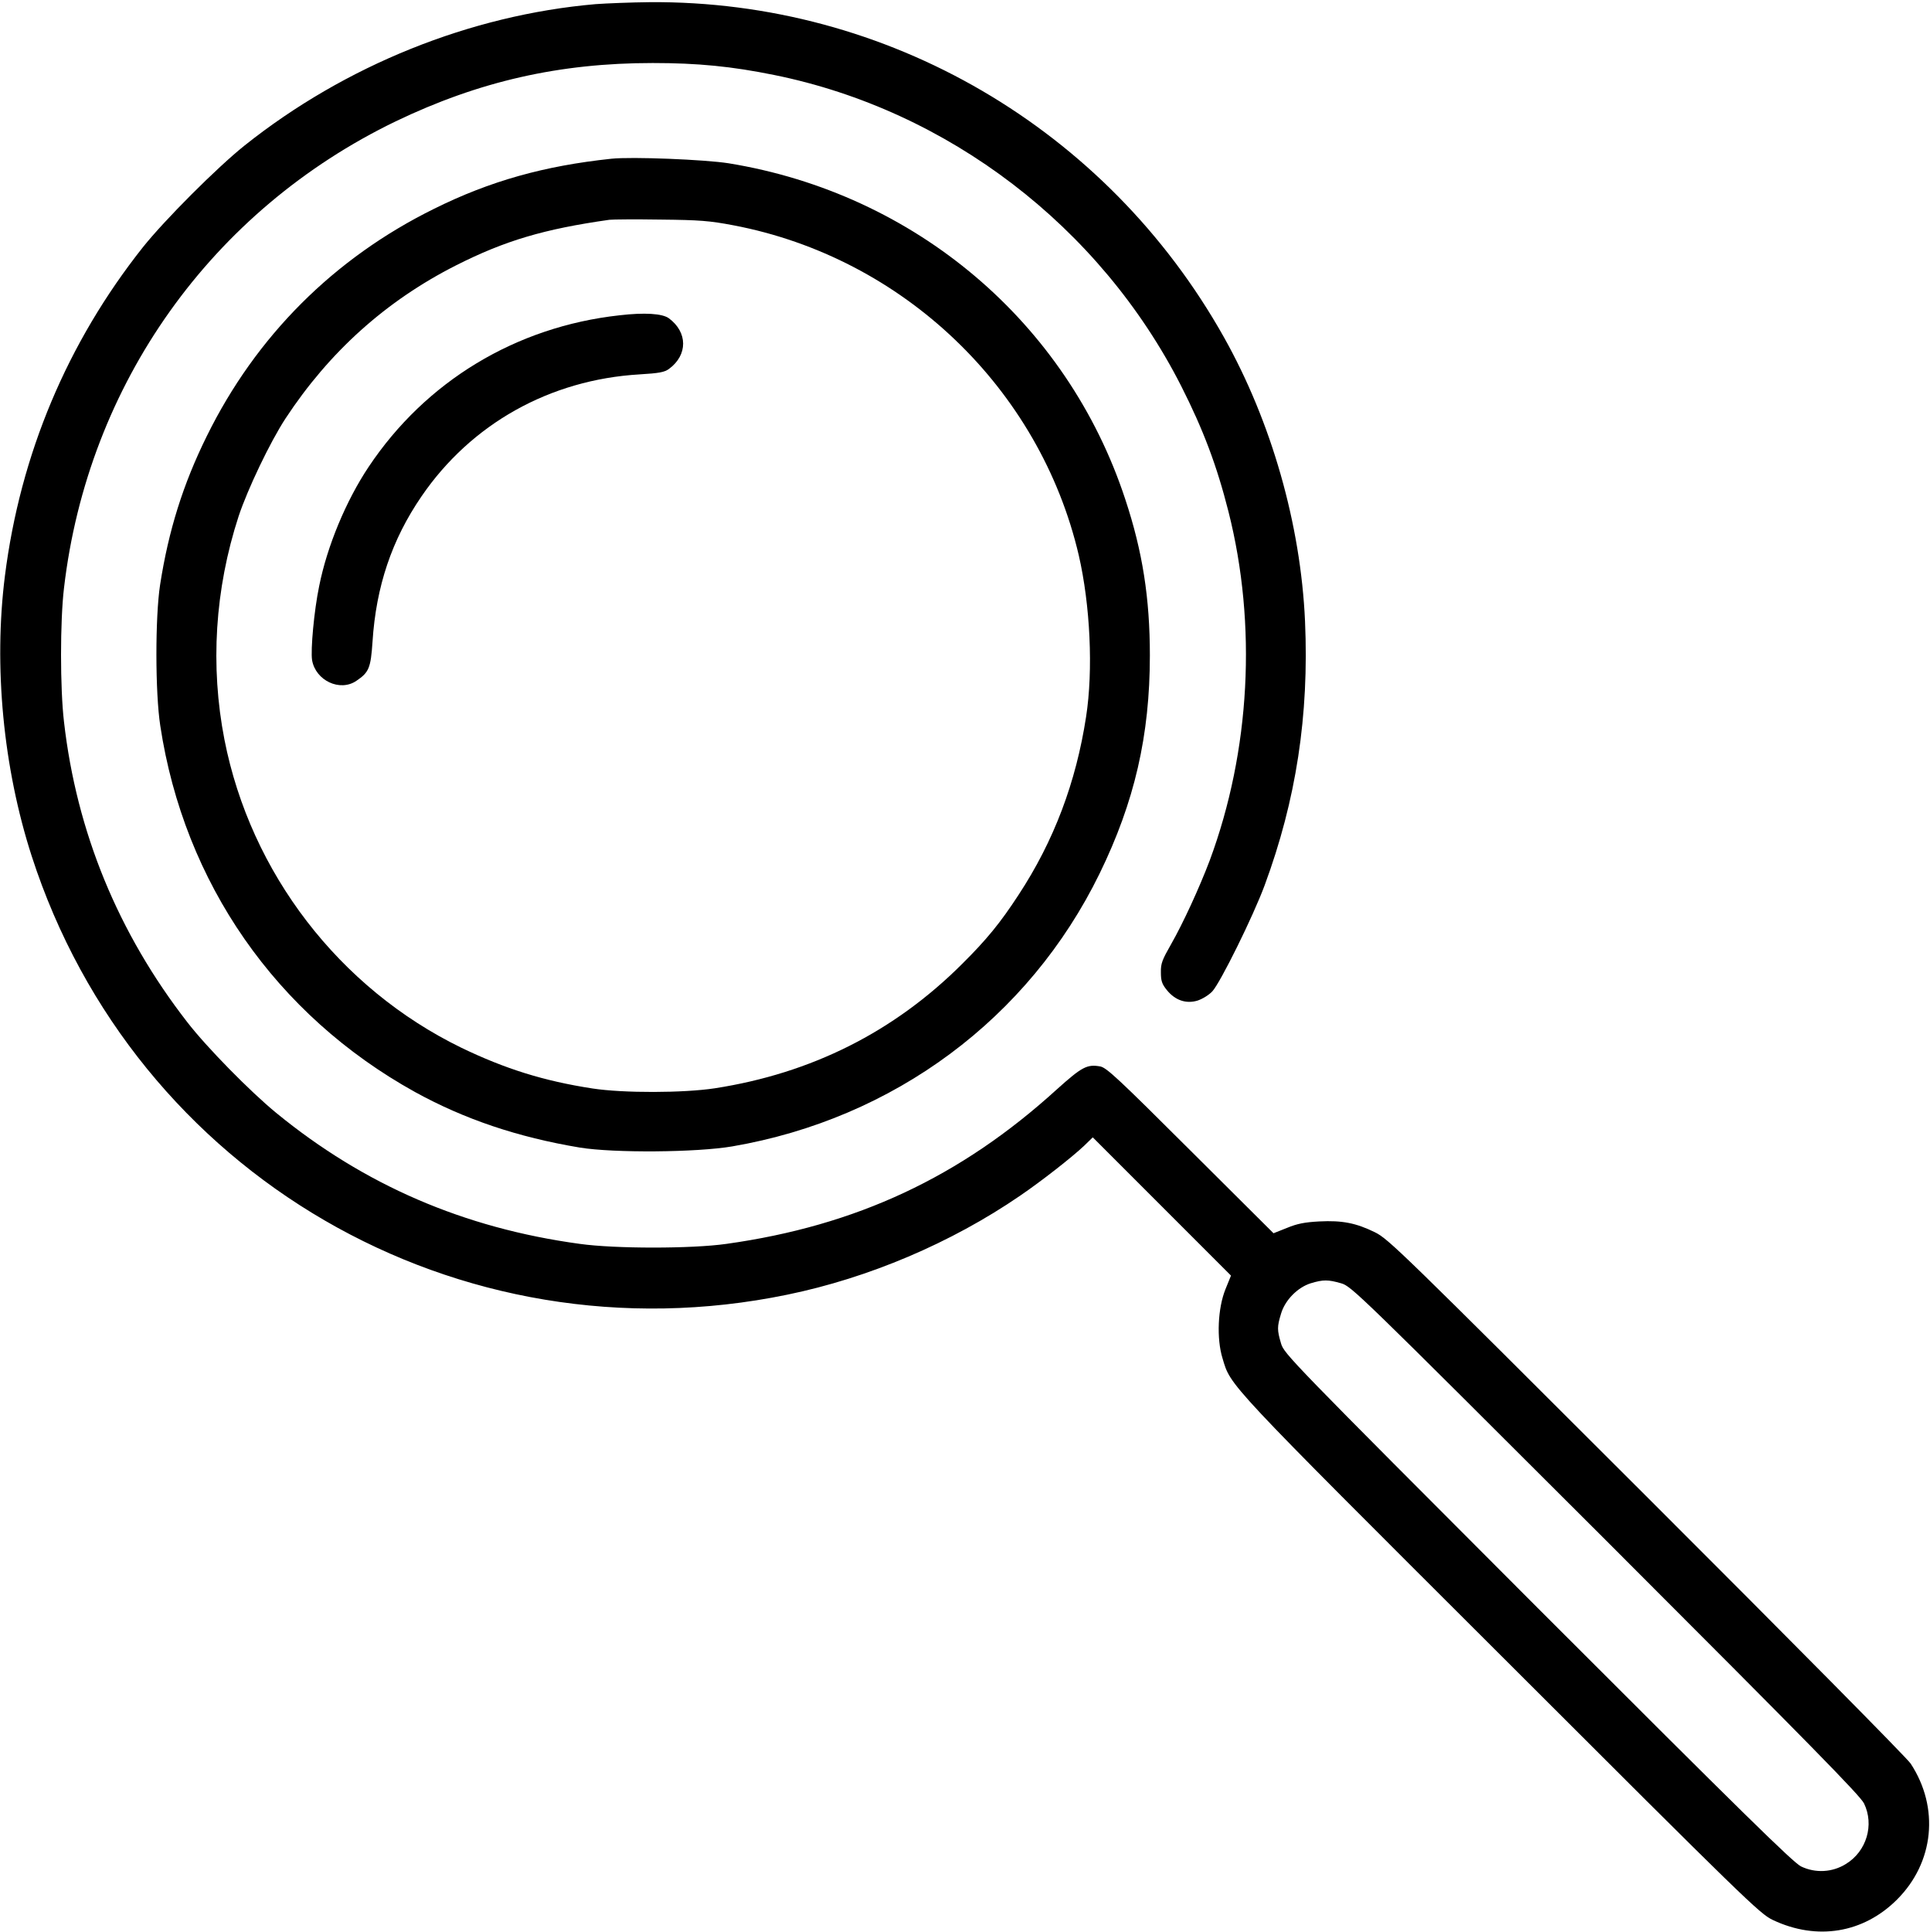
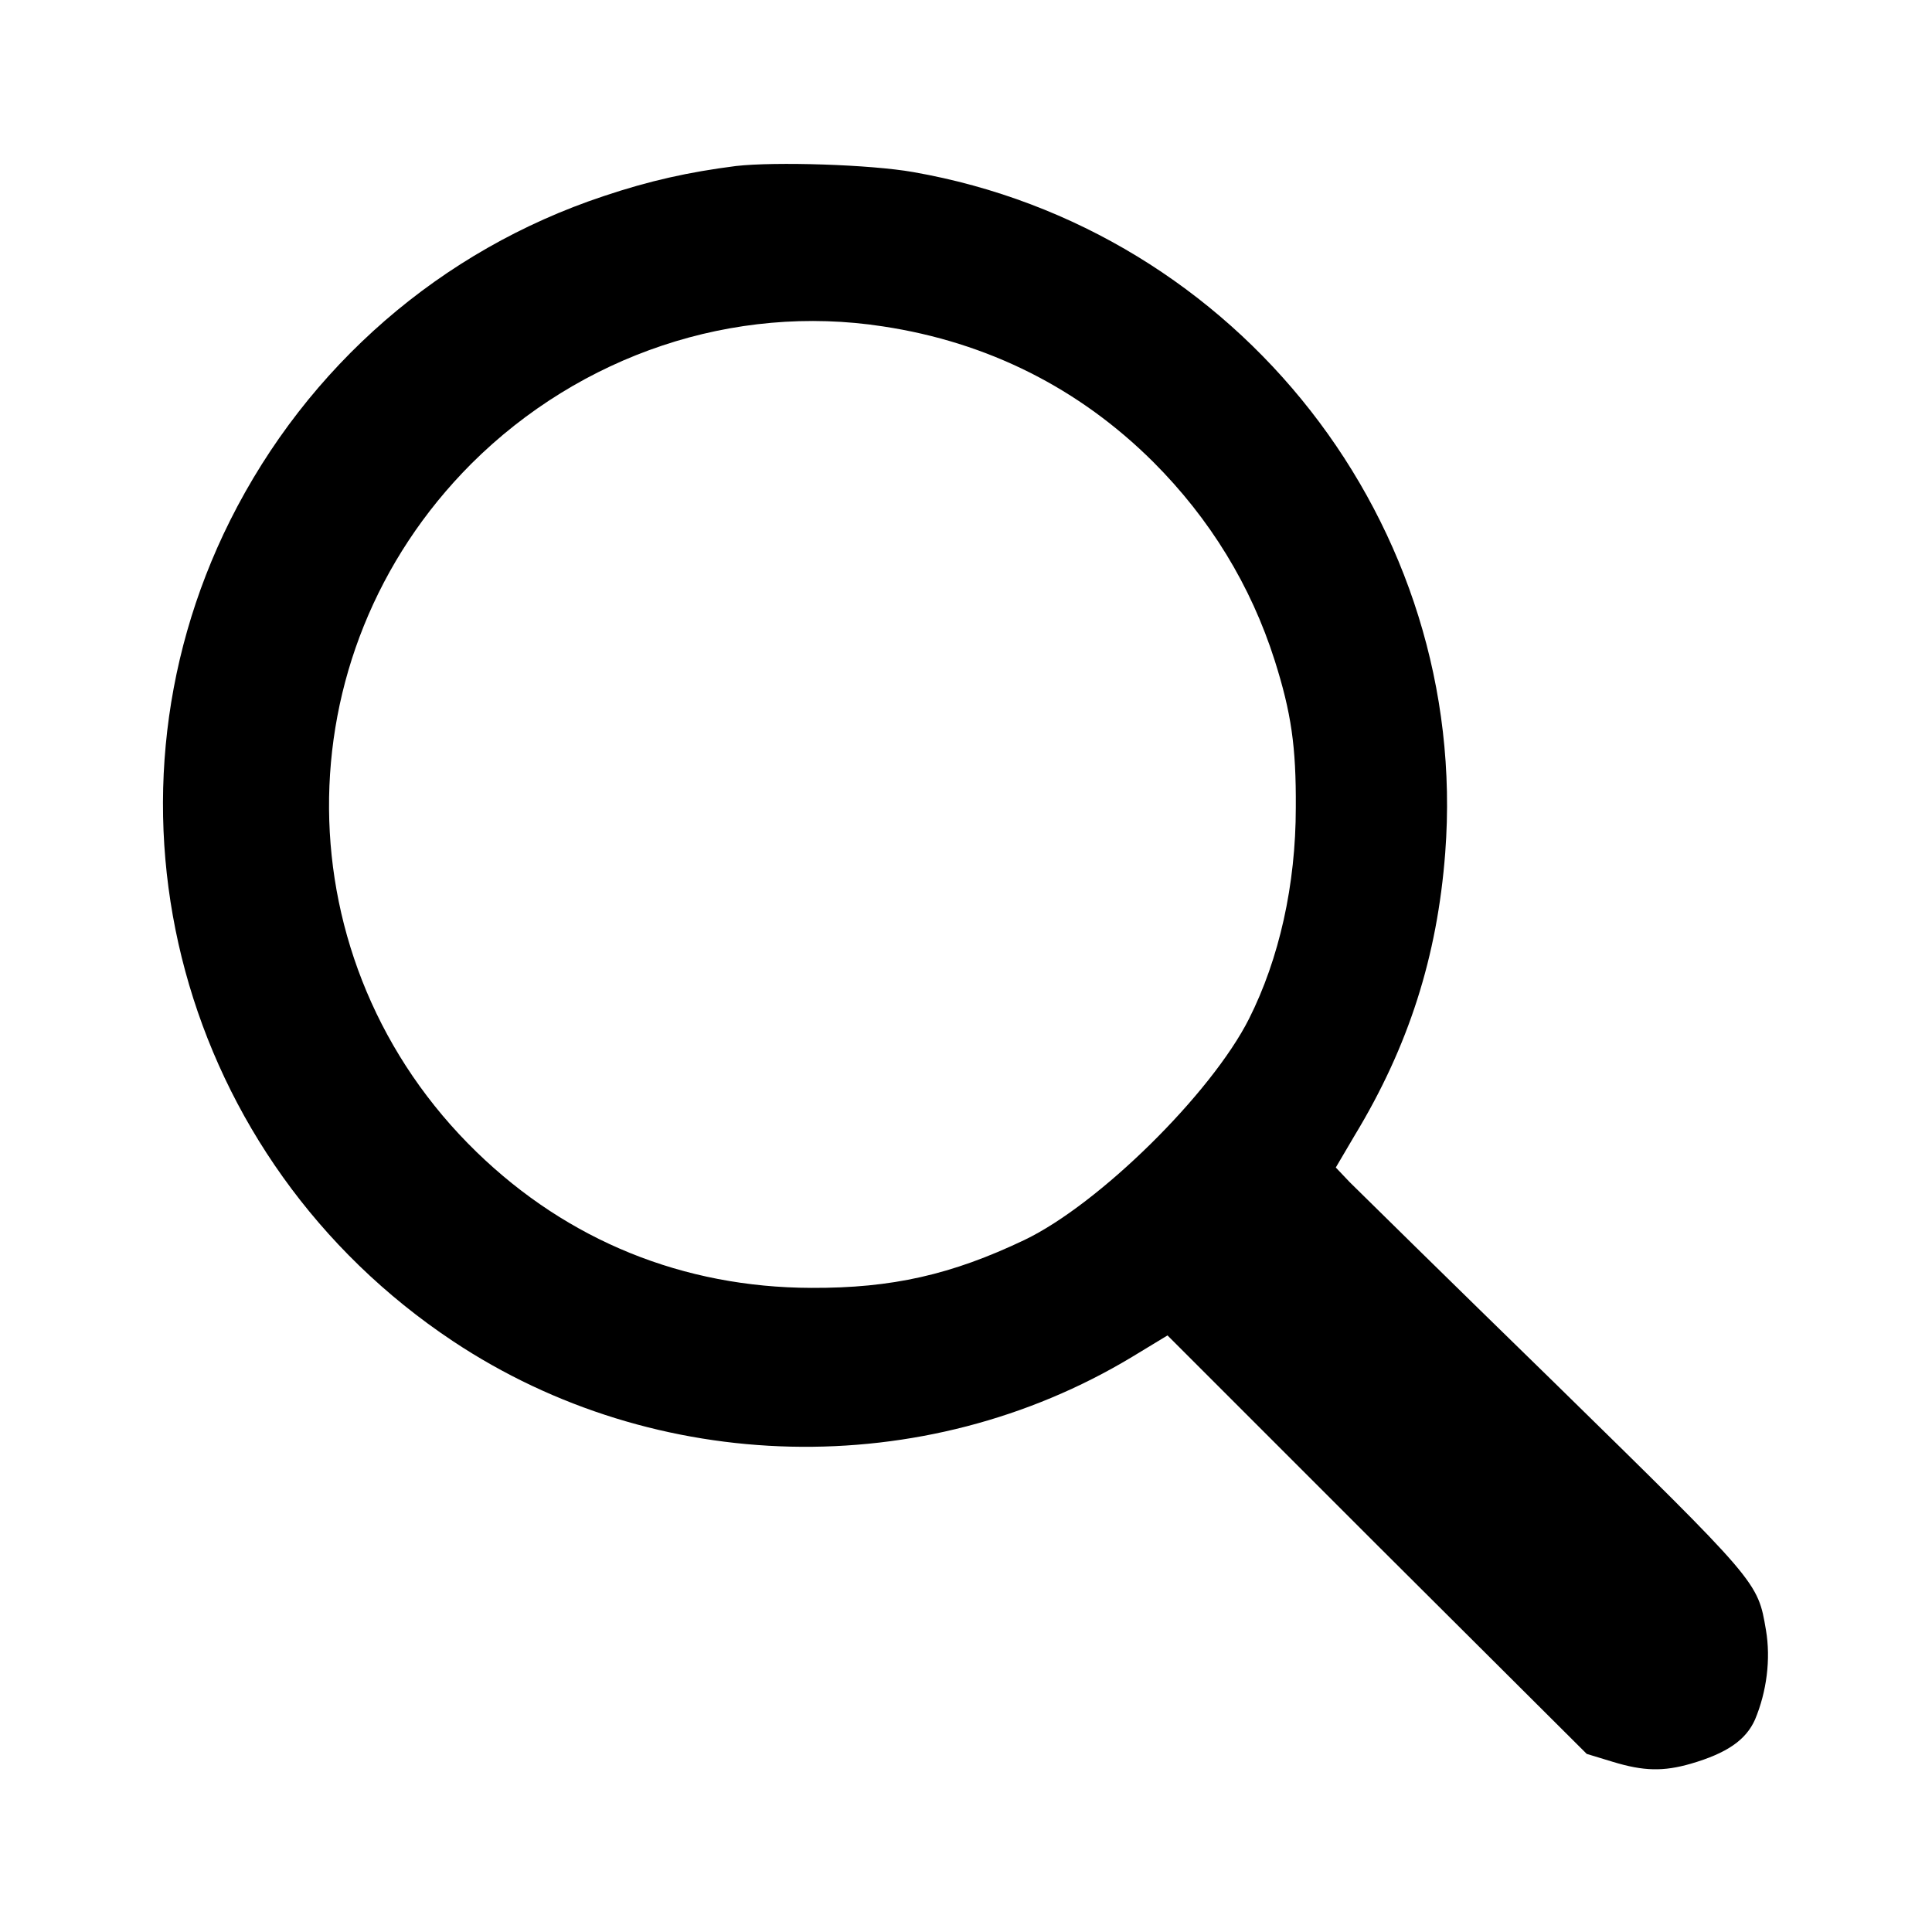
- <svg xmlns="http://www.w3.org/2000/svg" version="1.0" width="980pt" height="981pt" viewBox="0 0 980 981" preserveAspectRatio="xMidYMid meet">
-   <g transform="translate(0,981) scale(0.1,-0.1)" fill="#000000" stroke="none">
-     <path d="M3025 9789 c-636 -55 -1272 -311 -1783 -718 -139 -111 -405 -377 -516 -516 -384 -484 -623 -1052 -701 -1669 -58 -459 -9 -974 136 -1423 524 -1619 2165 -2572 3837 -2227 414 85 833 263 1182 502 110 75 266 197 328 256 l42 41 351 -351 351 -351 -28 -69 c-39 -96 -46 -251 -15 -351 43 -143 6 -104 1410 -1505 1252 -1251 1319 -1316 1385 -1347 224 -106 460 -67 631 104 188 188 216 466 69 690 -18 28 -622 638 -1341 1356 -1250 1248 -1311 1308 -1380 1342 -96 47 -166 61 -283 55 -73 -4 -111 -11 -164 -33 l-68 -27 -422 420 c-365 364 -426 421 -458 427 -67 12 -93 -2 -220 -116 -490 -446 -1020 -693 -1679 -785 -175 -25 -566 -25 -744 0 -589 80 -1095 299 -1542 665 -133 109 -354 334 -452 461 -351 452 -562 965 -626 1525 -20 170 -20 511 0 679 121 1036 749 1918 1685 2370 423 203 831 296 1305 296 229 0 402 -17 618 -61 882 -179 1654 -769 2066 -1579 112 -221 181 -404 240 -637 146 -576 111 -1217 -95 -1772 -53 -140 -136 -320 -196 -425 -45 -79 -53 -98 -52 -143 0 -43 5 -59 30 -90 42 -52 97 -71 155 -54 25 8 58 28 76 47 41 44 208 382 266 539 160 433 226 862 205 1341 -22 491 -170 1011 -412 1442 -595 1060 -1709 1710 -2916 1701 -96 -1 -220 -6 -275 -10z m3786 -6495 c53 -15 83 -45 1342 -1302 1054 -1054 1292 -1297 1314 -1339 53 -109 13 -243 -91 -307 -70 -44 -156 -48 -229 -13 -42 22 -285 260 -1339 1314 -1257 1259 -1287 1289 -1302 1342 -20 68 -20 84 0 150 20 69 84 134 151 155 63 19 88 19 154 0z" />
-     <path d="M3105 9004 c-340 -36 -616 -113 -900 -254 -509 -251 -905 -647 -1155 -1155 -120 -243 -194 -478 -237 -755 -25 -163 -25 -547 1 -715 121 -798 588 -1469 1294 -1860 251 -138 520 -229 837 -282 173 -28 592 -25 774 6 821 141 1506 649 1866 1386 177 363 255 700 255 1107 0 290 -37 528 -125 793 -295 898 -1067 1552 -2015 1706 -121 19 -491 34 -595 23z m620 -338 c862 -164 1556 -828 1754 -1676 58 -252 74 -582 37 -820 -51 -332 -163 -630 -343 -904 -92 -141 -161 -226 -287 -351 -346 -345 -765 -555 -1256 -631 -158 -24 -463 -25 -620 -1 -248 38 -445 100 -667 207 -620 302 -1070 887 -1203 1564 -73 374 -49 764 72 1135 46 138 159 375 238 496 222 338 510 597 865 777 249 126 448 185 780 232 17 2 134 3 260 1 199 -2 249 -6 370 -29z" />
-     <path d="M3146 8209 c-526 -58 -984 -335 -1274 -770 -114 -171 -210 -400 -251 -605 -26 -125 -44 -324 -36 -376 18 -104 142 -162 225 -105 64 43 73 65 82 199 18 280 98 518 249 738 252 368 651 592 1107 619 100 6 127 11 150 28 96 71 95 186 -1 257 -33 24 -123 30 -251 15z" />
+ <svg xmlns="http://www.w3.org/2000/svg" version="1.0" width="512pt" height="512pt" viewBox="0 0 512 512" preserveAspectRatio="xMidYMid meet">
+   <g transform="translate(0,512) scale(0.1,-0.1)" fill="#000000" stroke="none">
+     <path d="M1950 4680 c-125 -16 -229 -39 -351 -80 -430 -143 -784 -450 -989 -859 -383 -766 -131 -1695 590 -2175 538 -358 1249 -374 1800 -42 l94 57 555 -555 556 -554 69 -21 c82 -25 134 -26 207 -5 96 28 146 63 170 117 31 74 42 160 29 237 -22 129 -18 124 -562 657 -277 270 -520 509 -541 530 l-37 39 50 85 c143 236 219 474 240 749 66 869 -547 1653 -1410 1804 -113 20 -365 28 -470 16z m390 -425 c278 -42 520 -164 716 -359 151 -151 259 -328 322 -526 44 -139 57 -228 56 -390 0 -205 -44 -401 -124 -560 -100 -198 -397 -491 -595 -586 -193 -92 -351 -128 -565 -127 -339 1 -645 125 -887 360 -516 501 -522 1315 -14 1824 290 289 696 425 1091 364z" />
  </g>
</svg>
